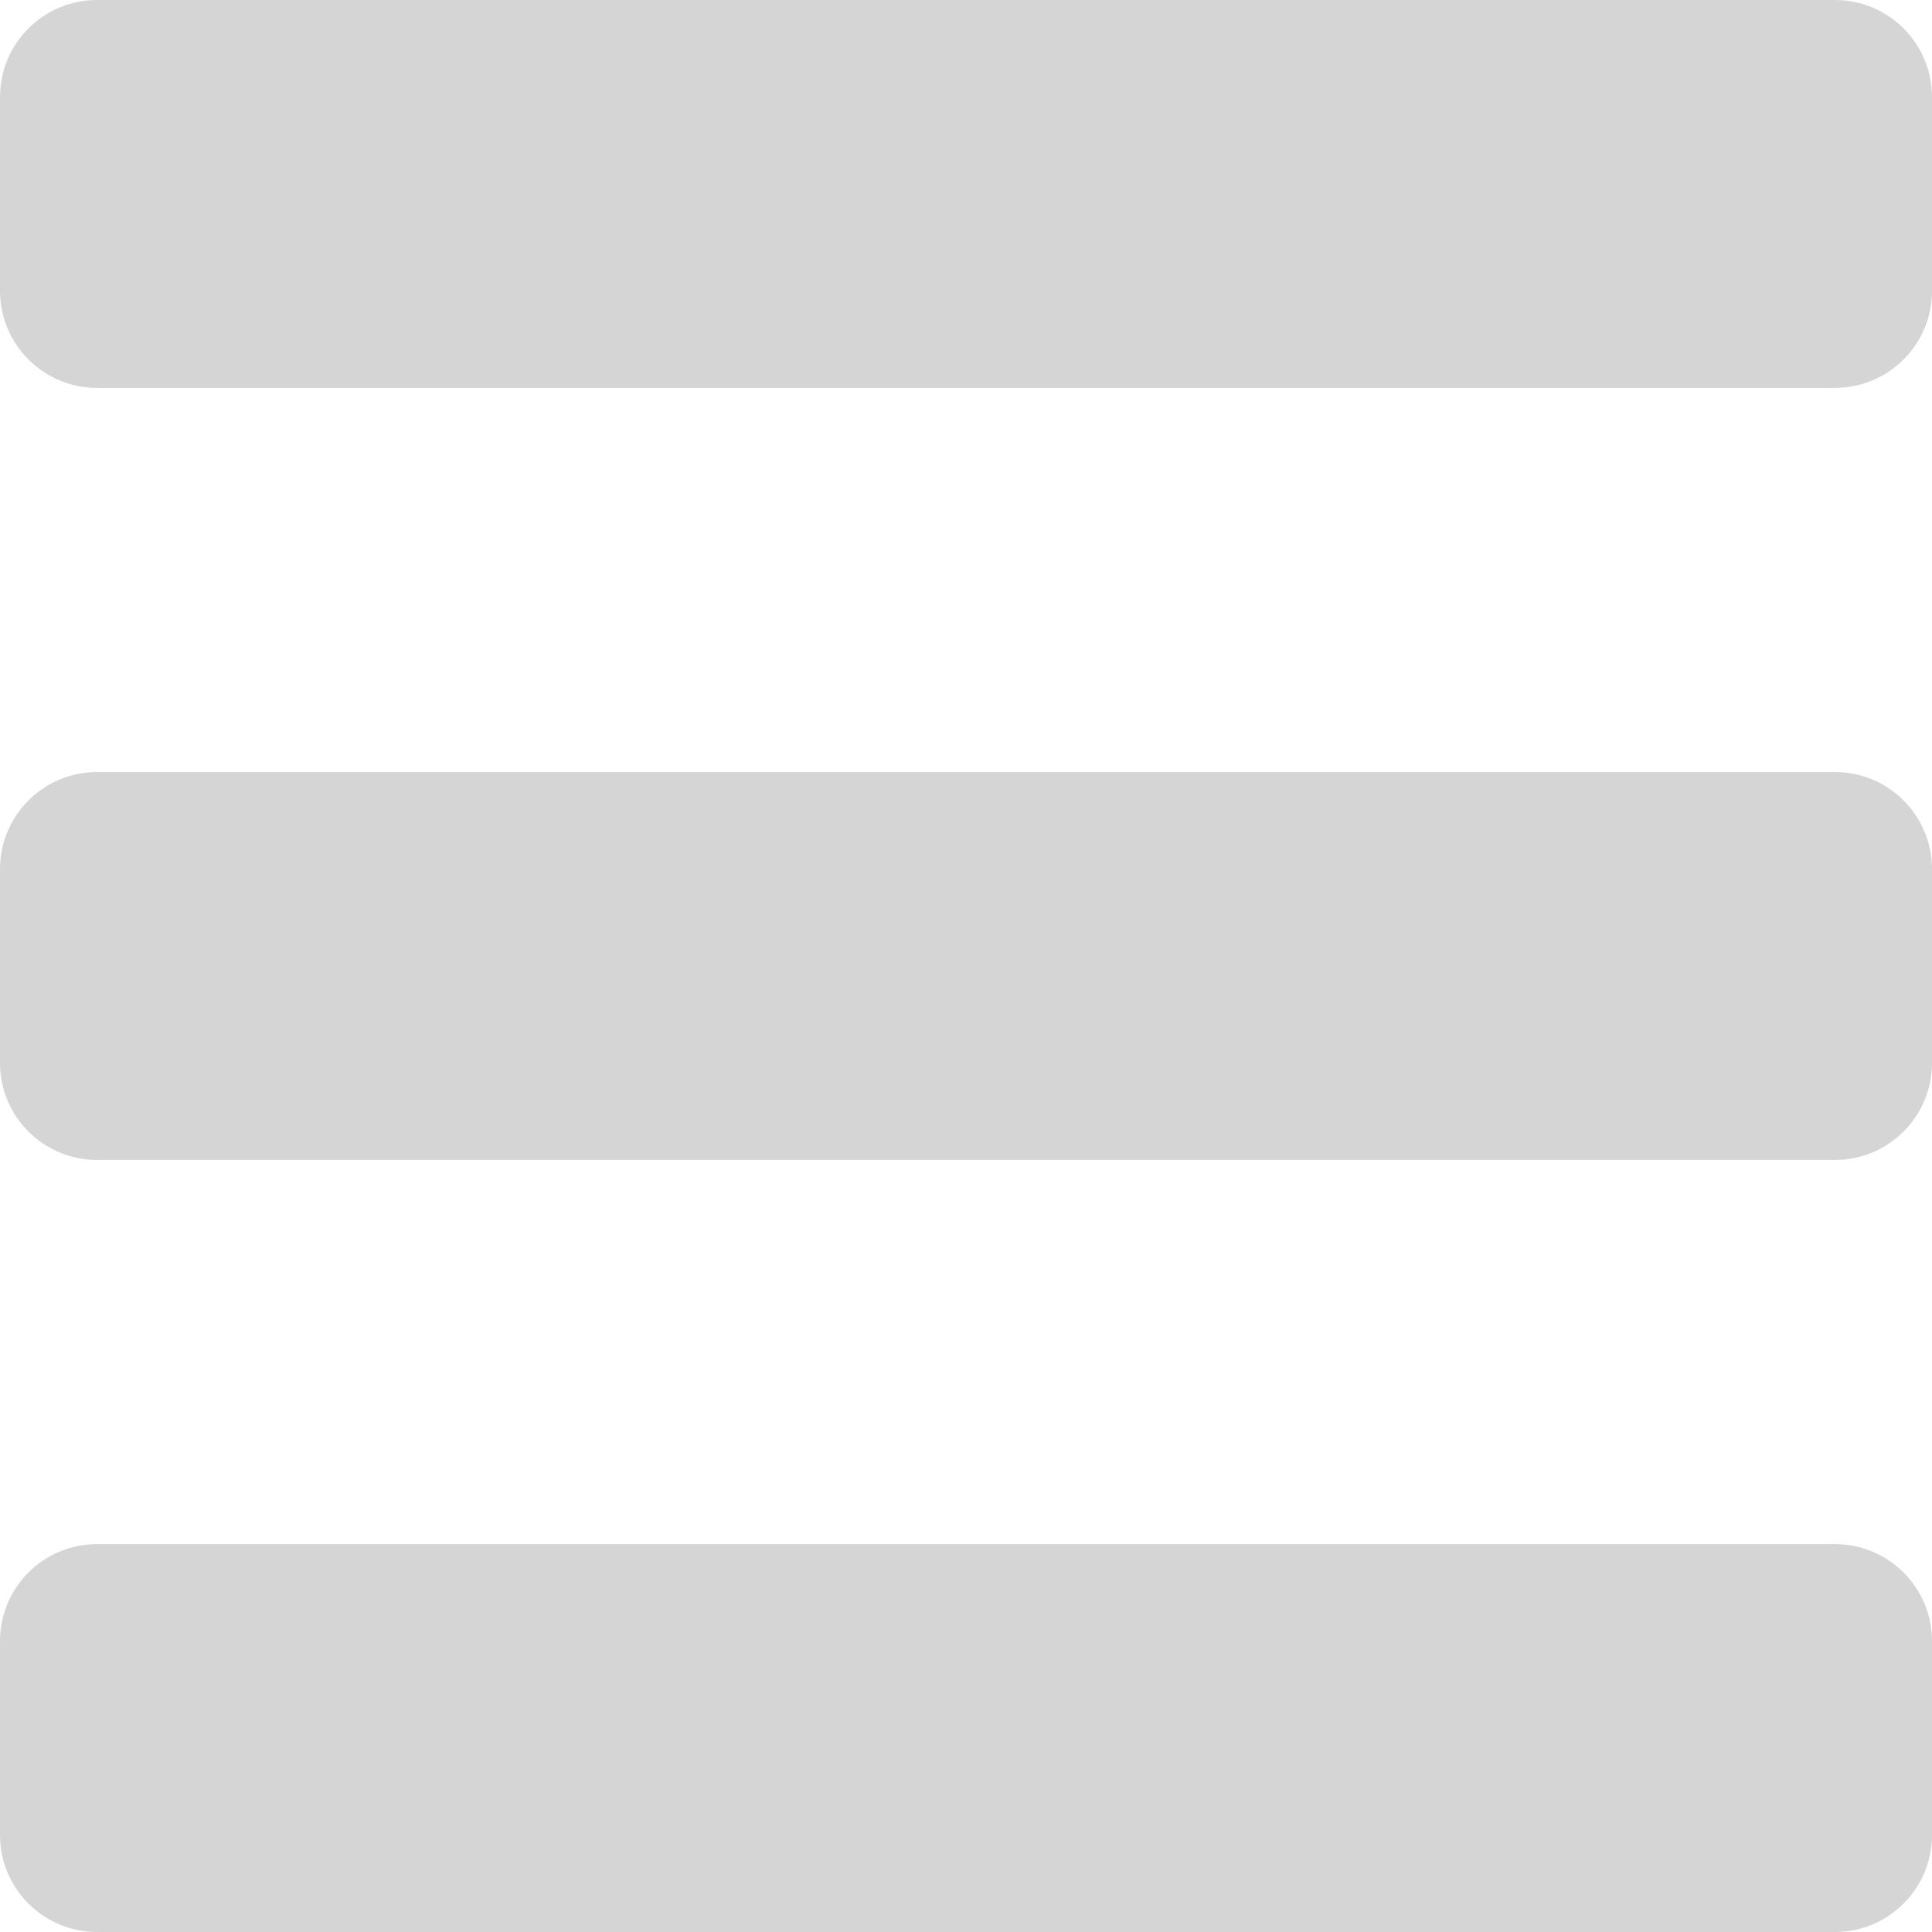
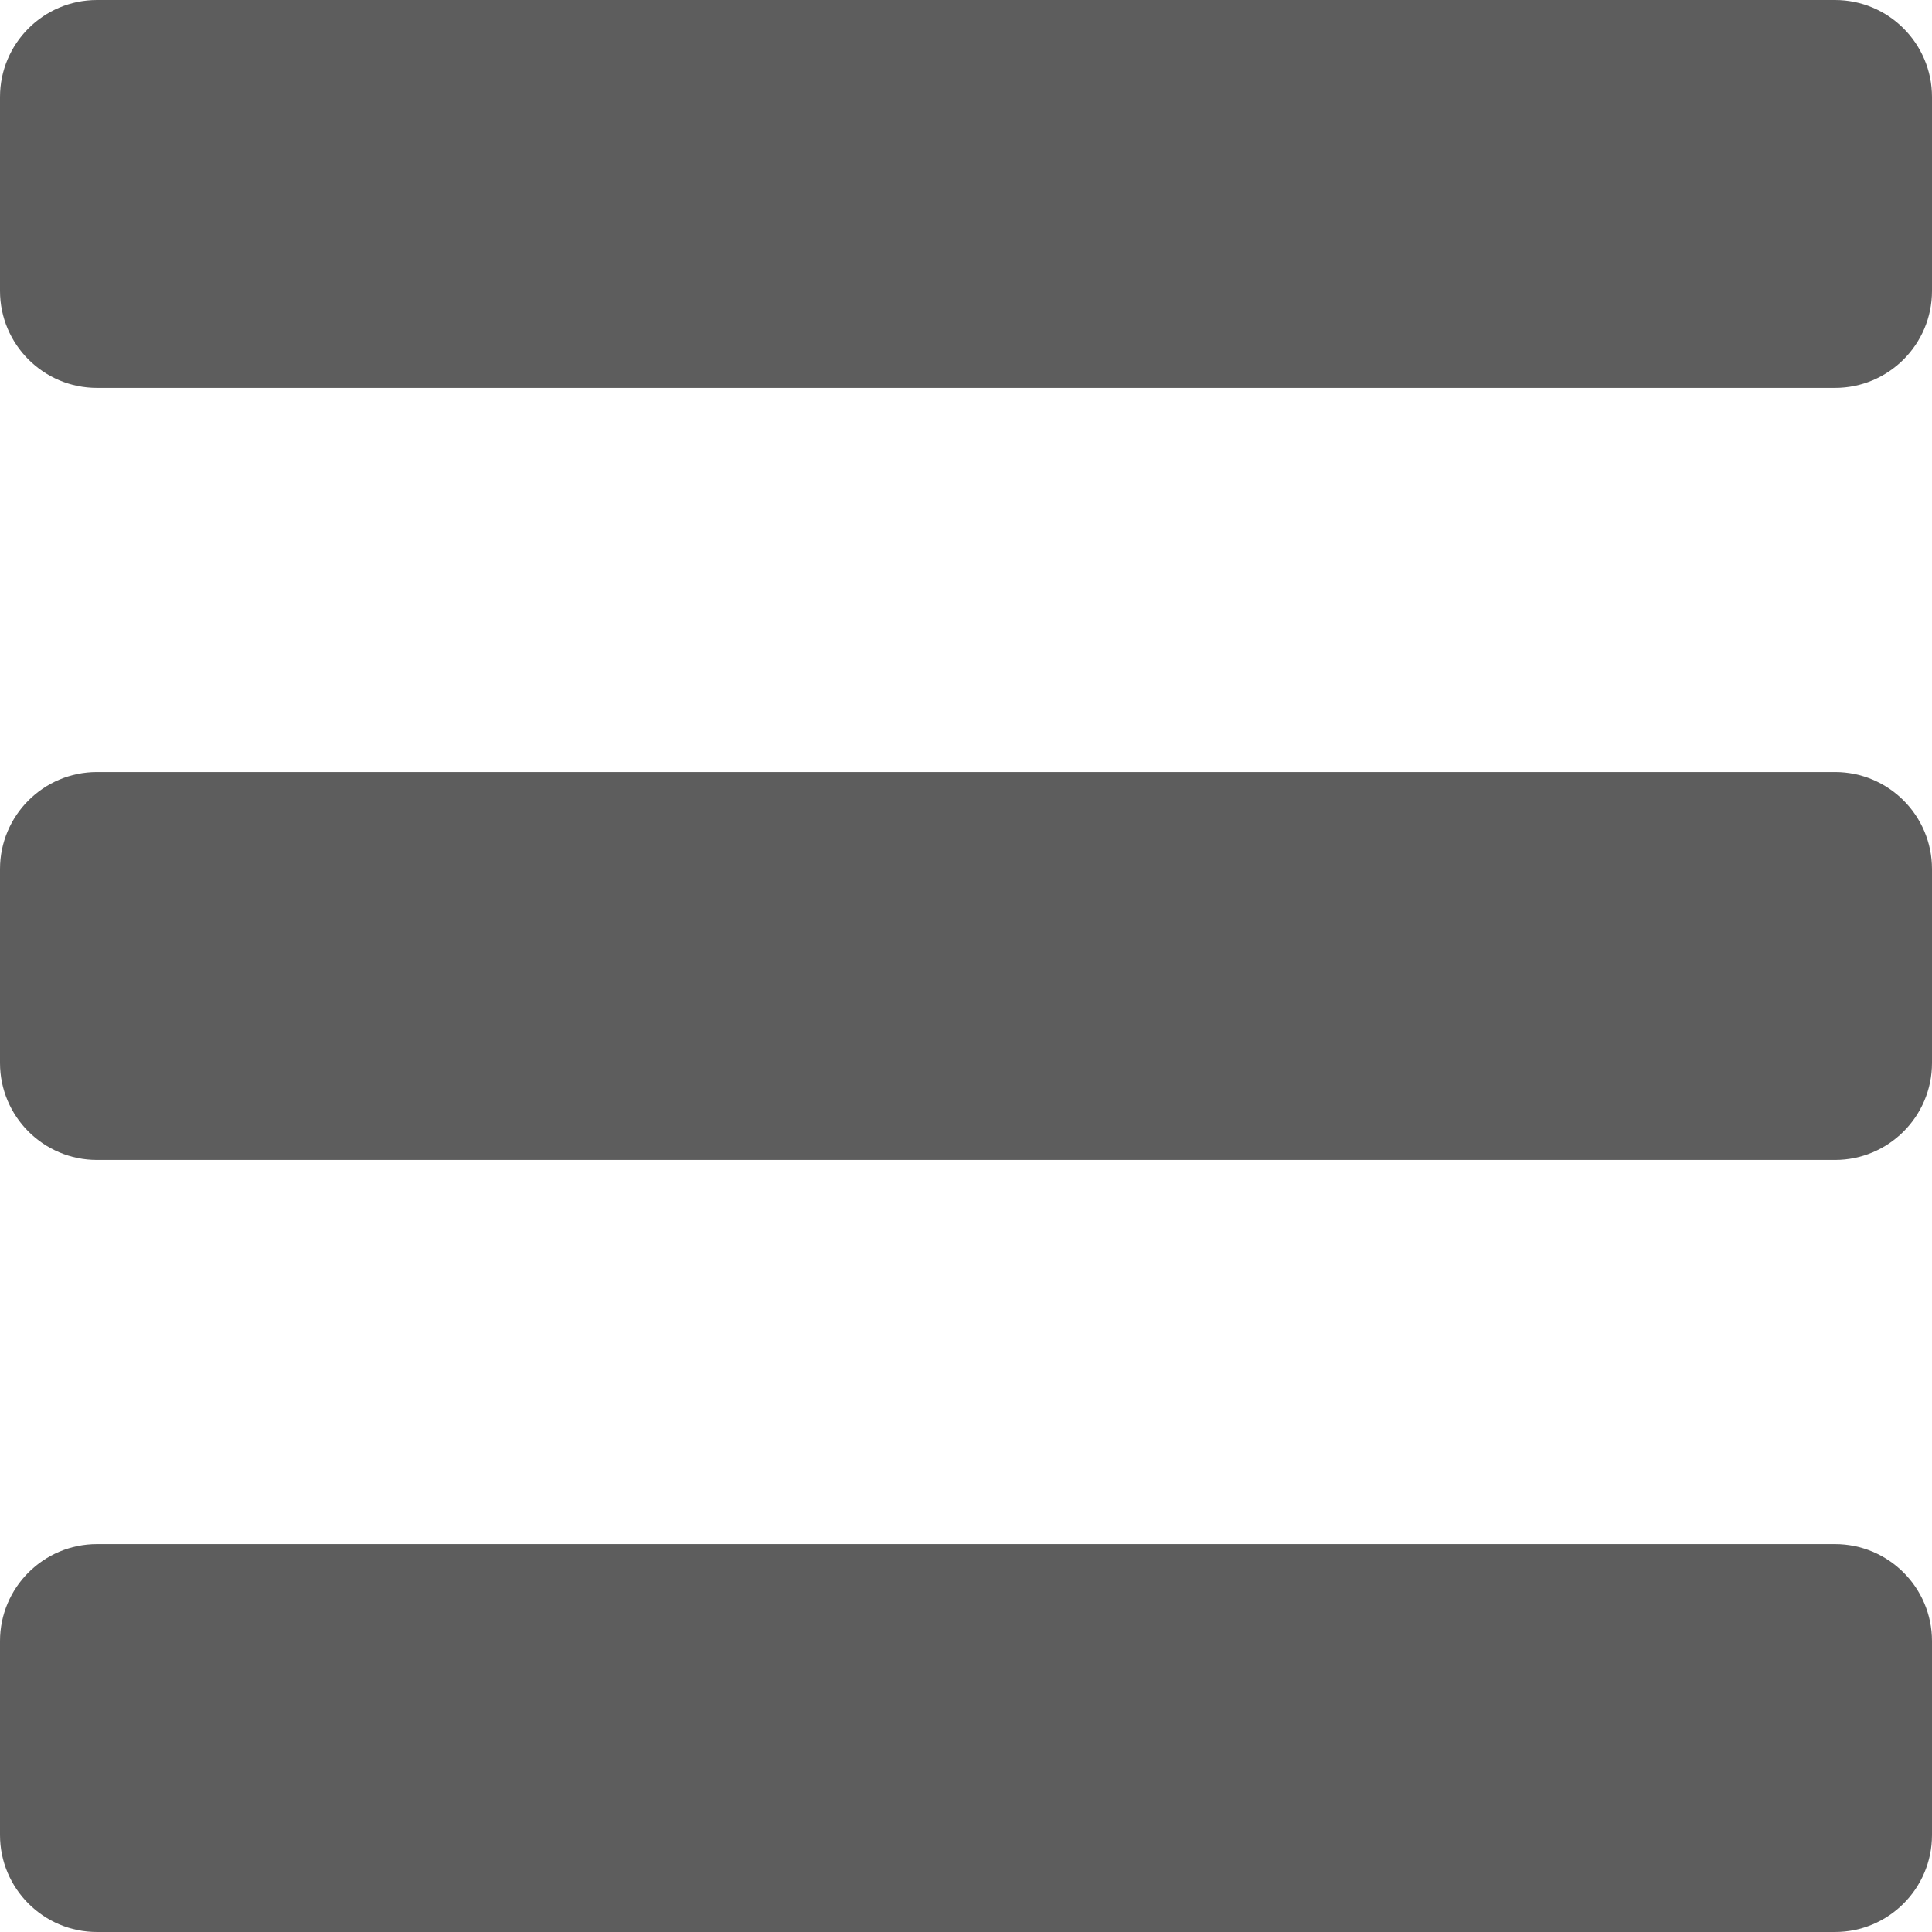
<svg xmlns="http://www.w3.org/2000/svg" width="100%" height="100%" viewBox="0 0 50 50" version="1.1" xml:space="preserve" style="fill-rule:evenodd;clip-rule:evenodd;stroke-linejoin:round;stroke-miterlimit:2;">
  <g transform="matrix(1.25,0,0,1.00515,0,-2.17466e-16)">
-     <path d="M40,2.497C40,1.119 39.1,-0 37.992,-0L2.008,-0C0.9,-0 0,1.119 0,2.497L0,7.49C0,8.868 0.9,9.987 2.008,9.987L37.992,9.987C39.1,9.987 40,8.868 40,7.49L40,2.497Z" style="fill:#d5d5d5;" />
+     <path d="M40,2.497C40,1.119 39.1,-0 37.992,-0L2.008,-0C0.9,-0 0,1.119 0,2.497L0,7.49C0,8.868 0.9,9.987 2.008,9.987L37.992,9.987C39.1,9.987 40,8.868 40,7.49L40,2.497Z" style="fill:rgb(93,93,93);" />
  </g>
  <g transform="matrix(1.25,0,0,1.00515,0,19.9807)">
-     <path d="M40,2.497C40,1.119 39.1,-0 37.992,-0L2.008,-0C0.9,-0 0,1.119 0,2.497L0,7.49C0,8.868 0.9,9.987 2.008,9.987L37.992,9.987C39.1,9.987 40,8.868 40,7.49L40,2.497Z" style="fill:#d5d5d5;" />
+     <path d="M40,2.497C40,1.119 39.1,-0 37.992,-0L2.008,-0C0.9,-0 0,1.119 0,2.497L0,7.49C0,8.868 0.9,9.987 2.008,9.987L37.992,9.987C39.1,9.987 40,8.868 40,7.49L40,2.497Z" style="fill:rgb(93,93,93);" />
  </g>
  <g transform="matrix(1.25,0,0,1.00515,0,39.9614)">
-     <path d="M40,2.497C40,1.119 39.1,-0 37.992,-0L2.008,-0C0.9,-0 0,1.119 0,2.497L0,7.49C0,8.868 0.9,9.987 2.008,9.987L37.992,9.987C39.1,9.987 40,8.868 40,7.49L40,2.497Z" style="fill:#d5d5d5;" />
+     <path d="M40,2.497C40,1.119 39.1,-0 37.992,-0L2.008,-0C0.9,-0 0,1.119 0,2.497L0,7.49C0,8.868 0.9,9.987 2.008,9.987L37.992,9.987C39.1,9.987 40,8.868 40,7.49L40,2.497Z" style="fill:rgb(93,93,93);" />
  </g>
</svg>
